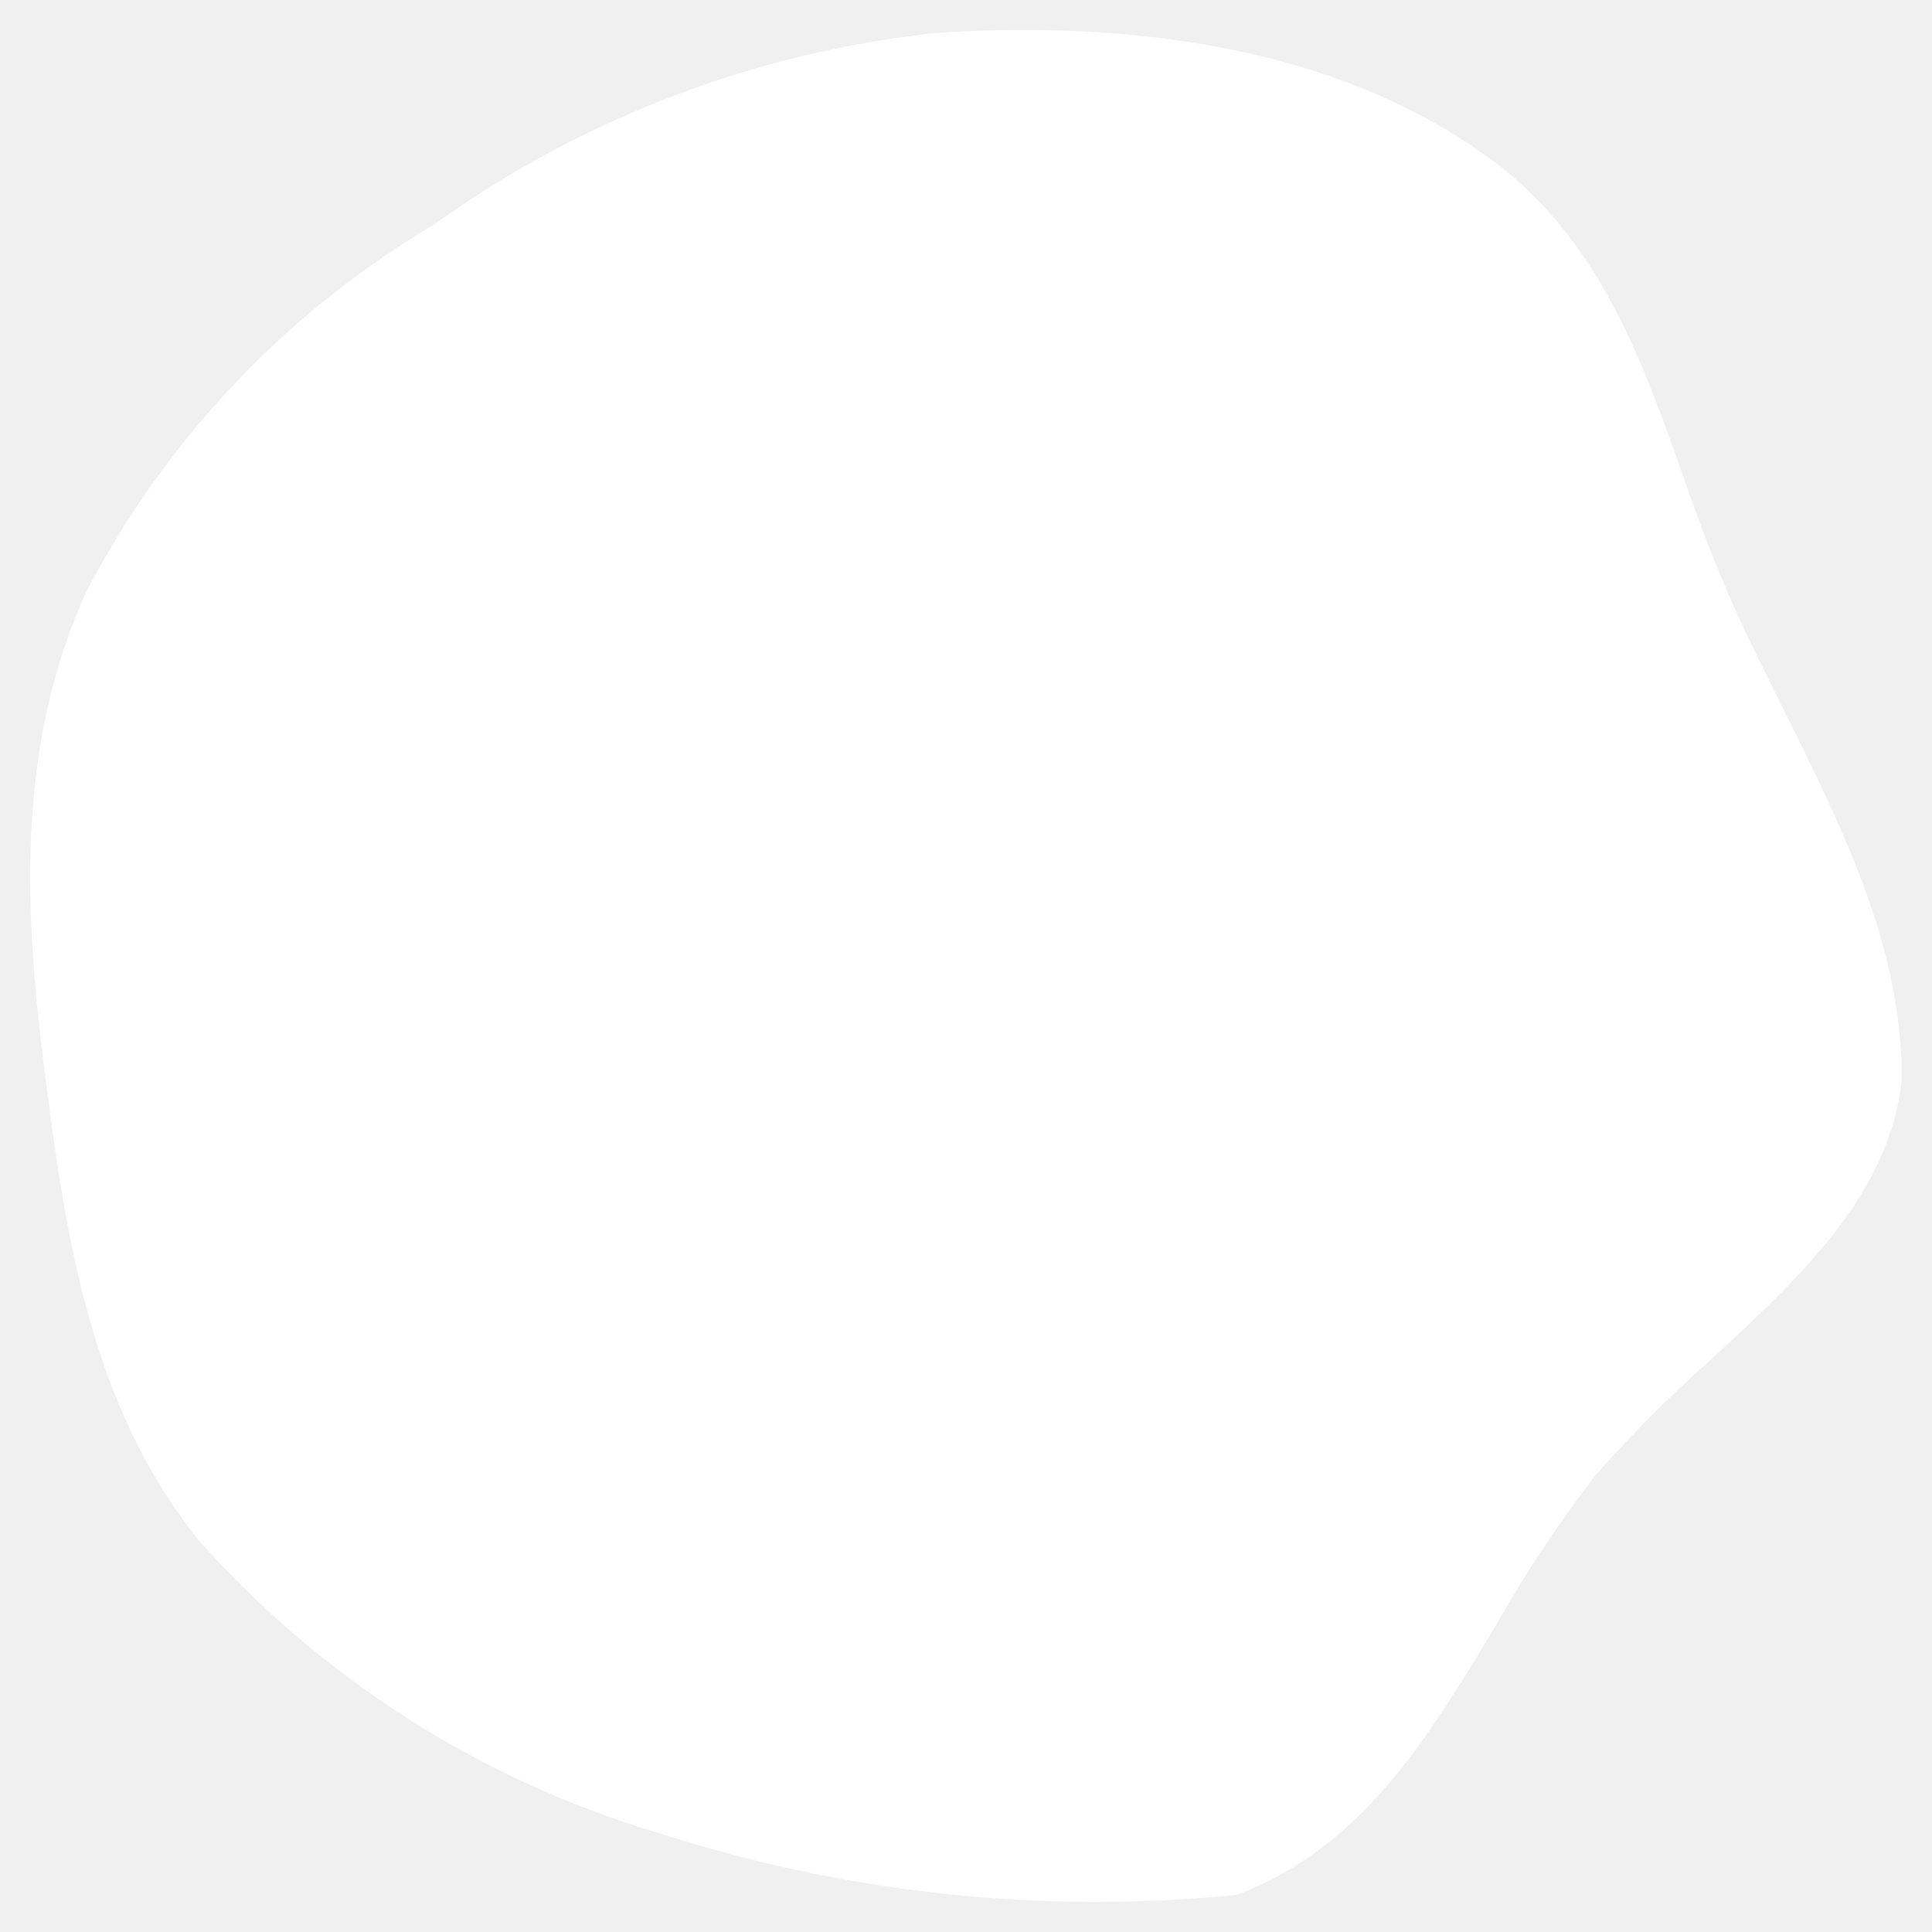
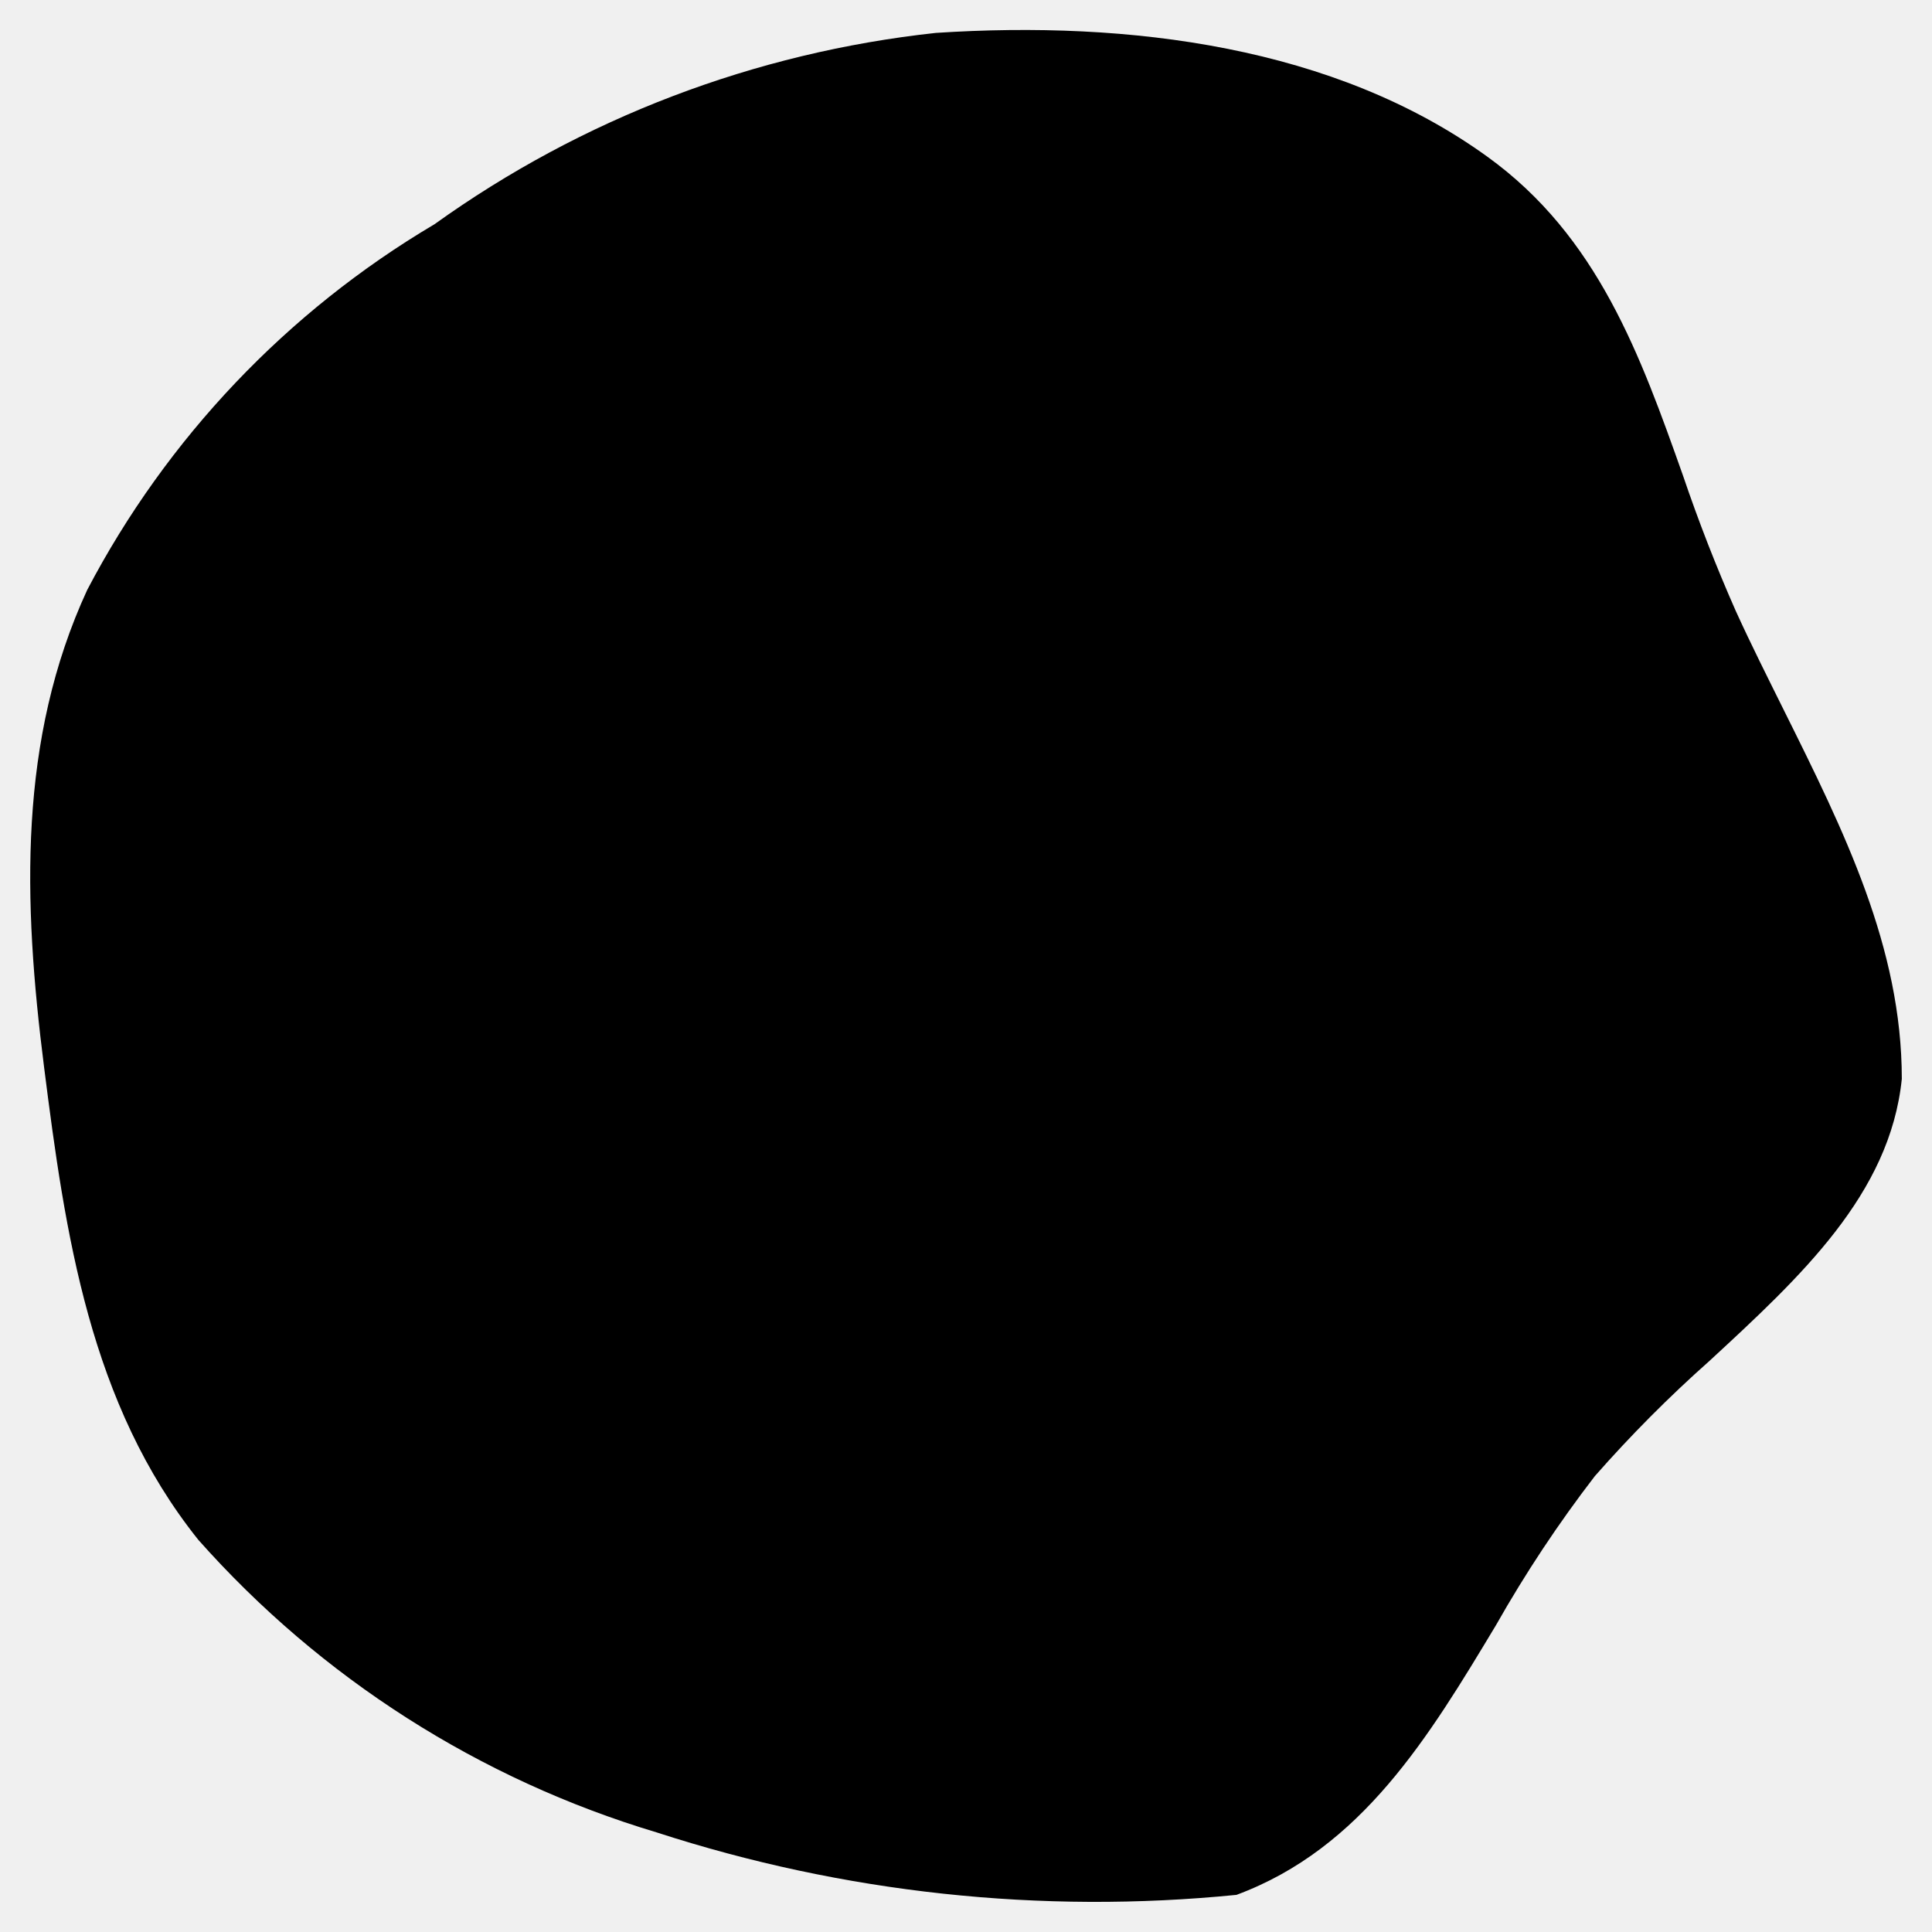
- <svg xmlns="http://www.w3.org/2000/svg" fill="none" viewBox="0 0 64 64">
-   <path fill="#fff" fill-rule="evenodd" d="M49.27 5.19C44.22 1.54 37.42.67 31 1.09c-6 .65-11.72 2.83-16.61 6.34a30.57 30.57 0 00-11.5 12.11C.6 24.5.76 29.84 1.46 35.35c.7 5.53 1.51 11.16 5.11 15.66a32.92 32.92 0 0015.18 9.69 47.07 47.07 0 0019.21 2.07c4.15-1.54 6.37-5.23 8.6-8.94a42.13 42.13 0 013.27-4.93 43.45 43.45 0 013.8-3.82c3.01-2.78 5.98-5.52 6.37-9.34 0-4.35-1.91-8.2-3.9-12.2-.54-1.09-1.09-2.18-1.6-3.3a54.45 54.45 0 01-1.75-4.49c-1.41-3.98-2.82-7.92-6.48-10.56z" />
+ <svg xmlns="http://www.w3.org/2000/svg" viewBox="0 0 64 64">
+   <path d="M49.27 5.19C44.22 1.54 37.42.67 31 1.09c-6 .65-11.72 2.83-16.61 6.34a30.57 30.57 0 00-11.5 12.11C.6 24.5.76 29.84 1.46 35.35c.7 5.53 1.51 11.16 5.11 15.66a32.92 32.92 0 0015.18 9.69 47.07 47.07 0 0019.21 2.07c4.15-1.54 6.37-5.23 8.6-8.94a42.13 42.13 0 013.27-4.93 43.45 43.45 0 013.8-3.82c3.01-2.78 5.98-5.52 6.37-9.34 0-4.35-1.91-8.2-3.9-12.2-.54-1.09-1.09-2.18-1.6-3.3a54.45 54.45 0 01-1.75-4.49c-1.41-3.98-2.82-7.92-6.48-10.56z" />
</svg>
